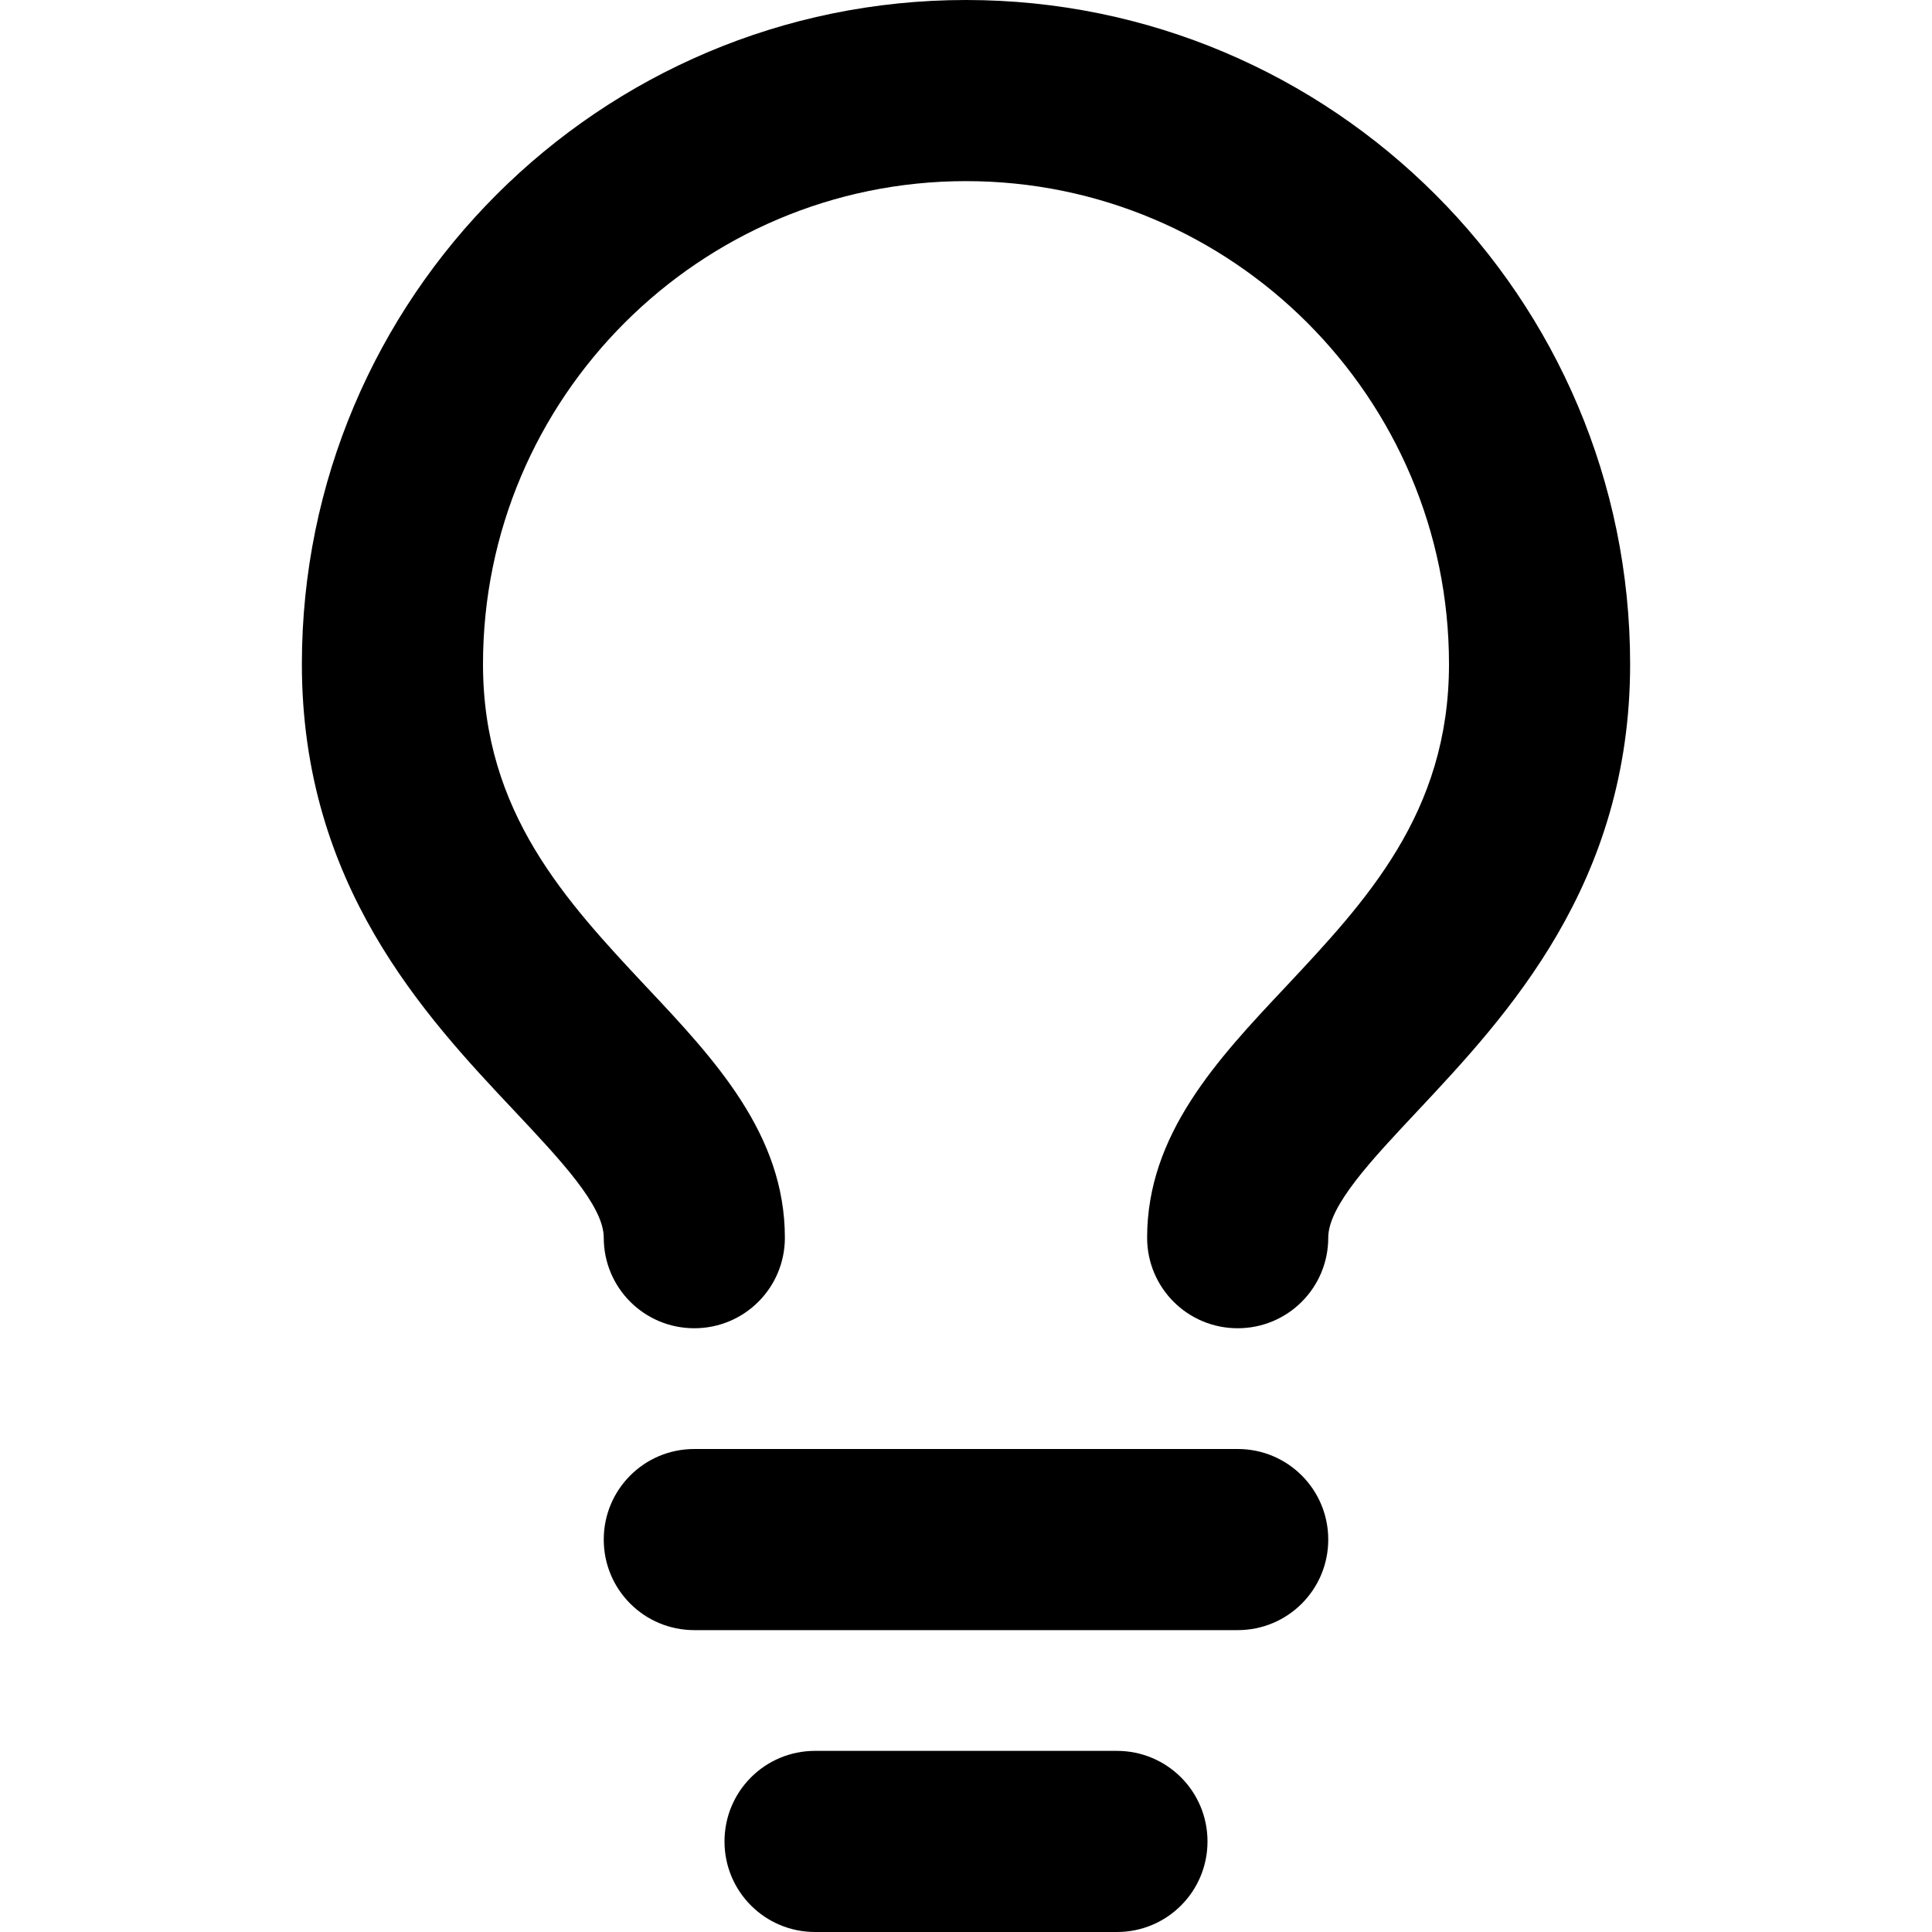
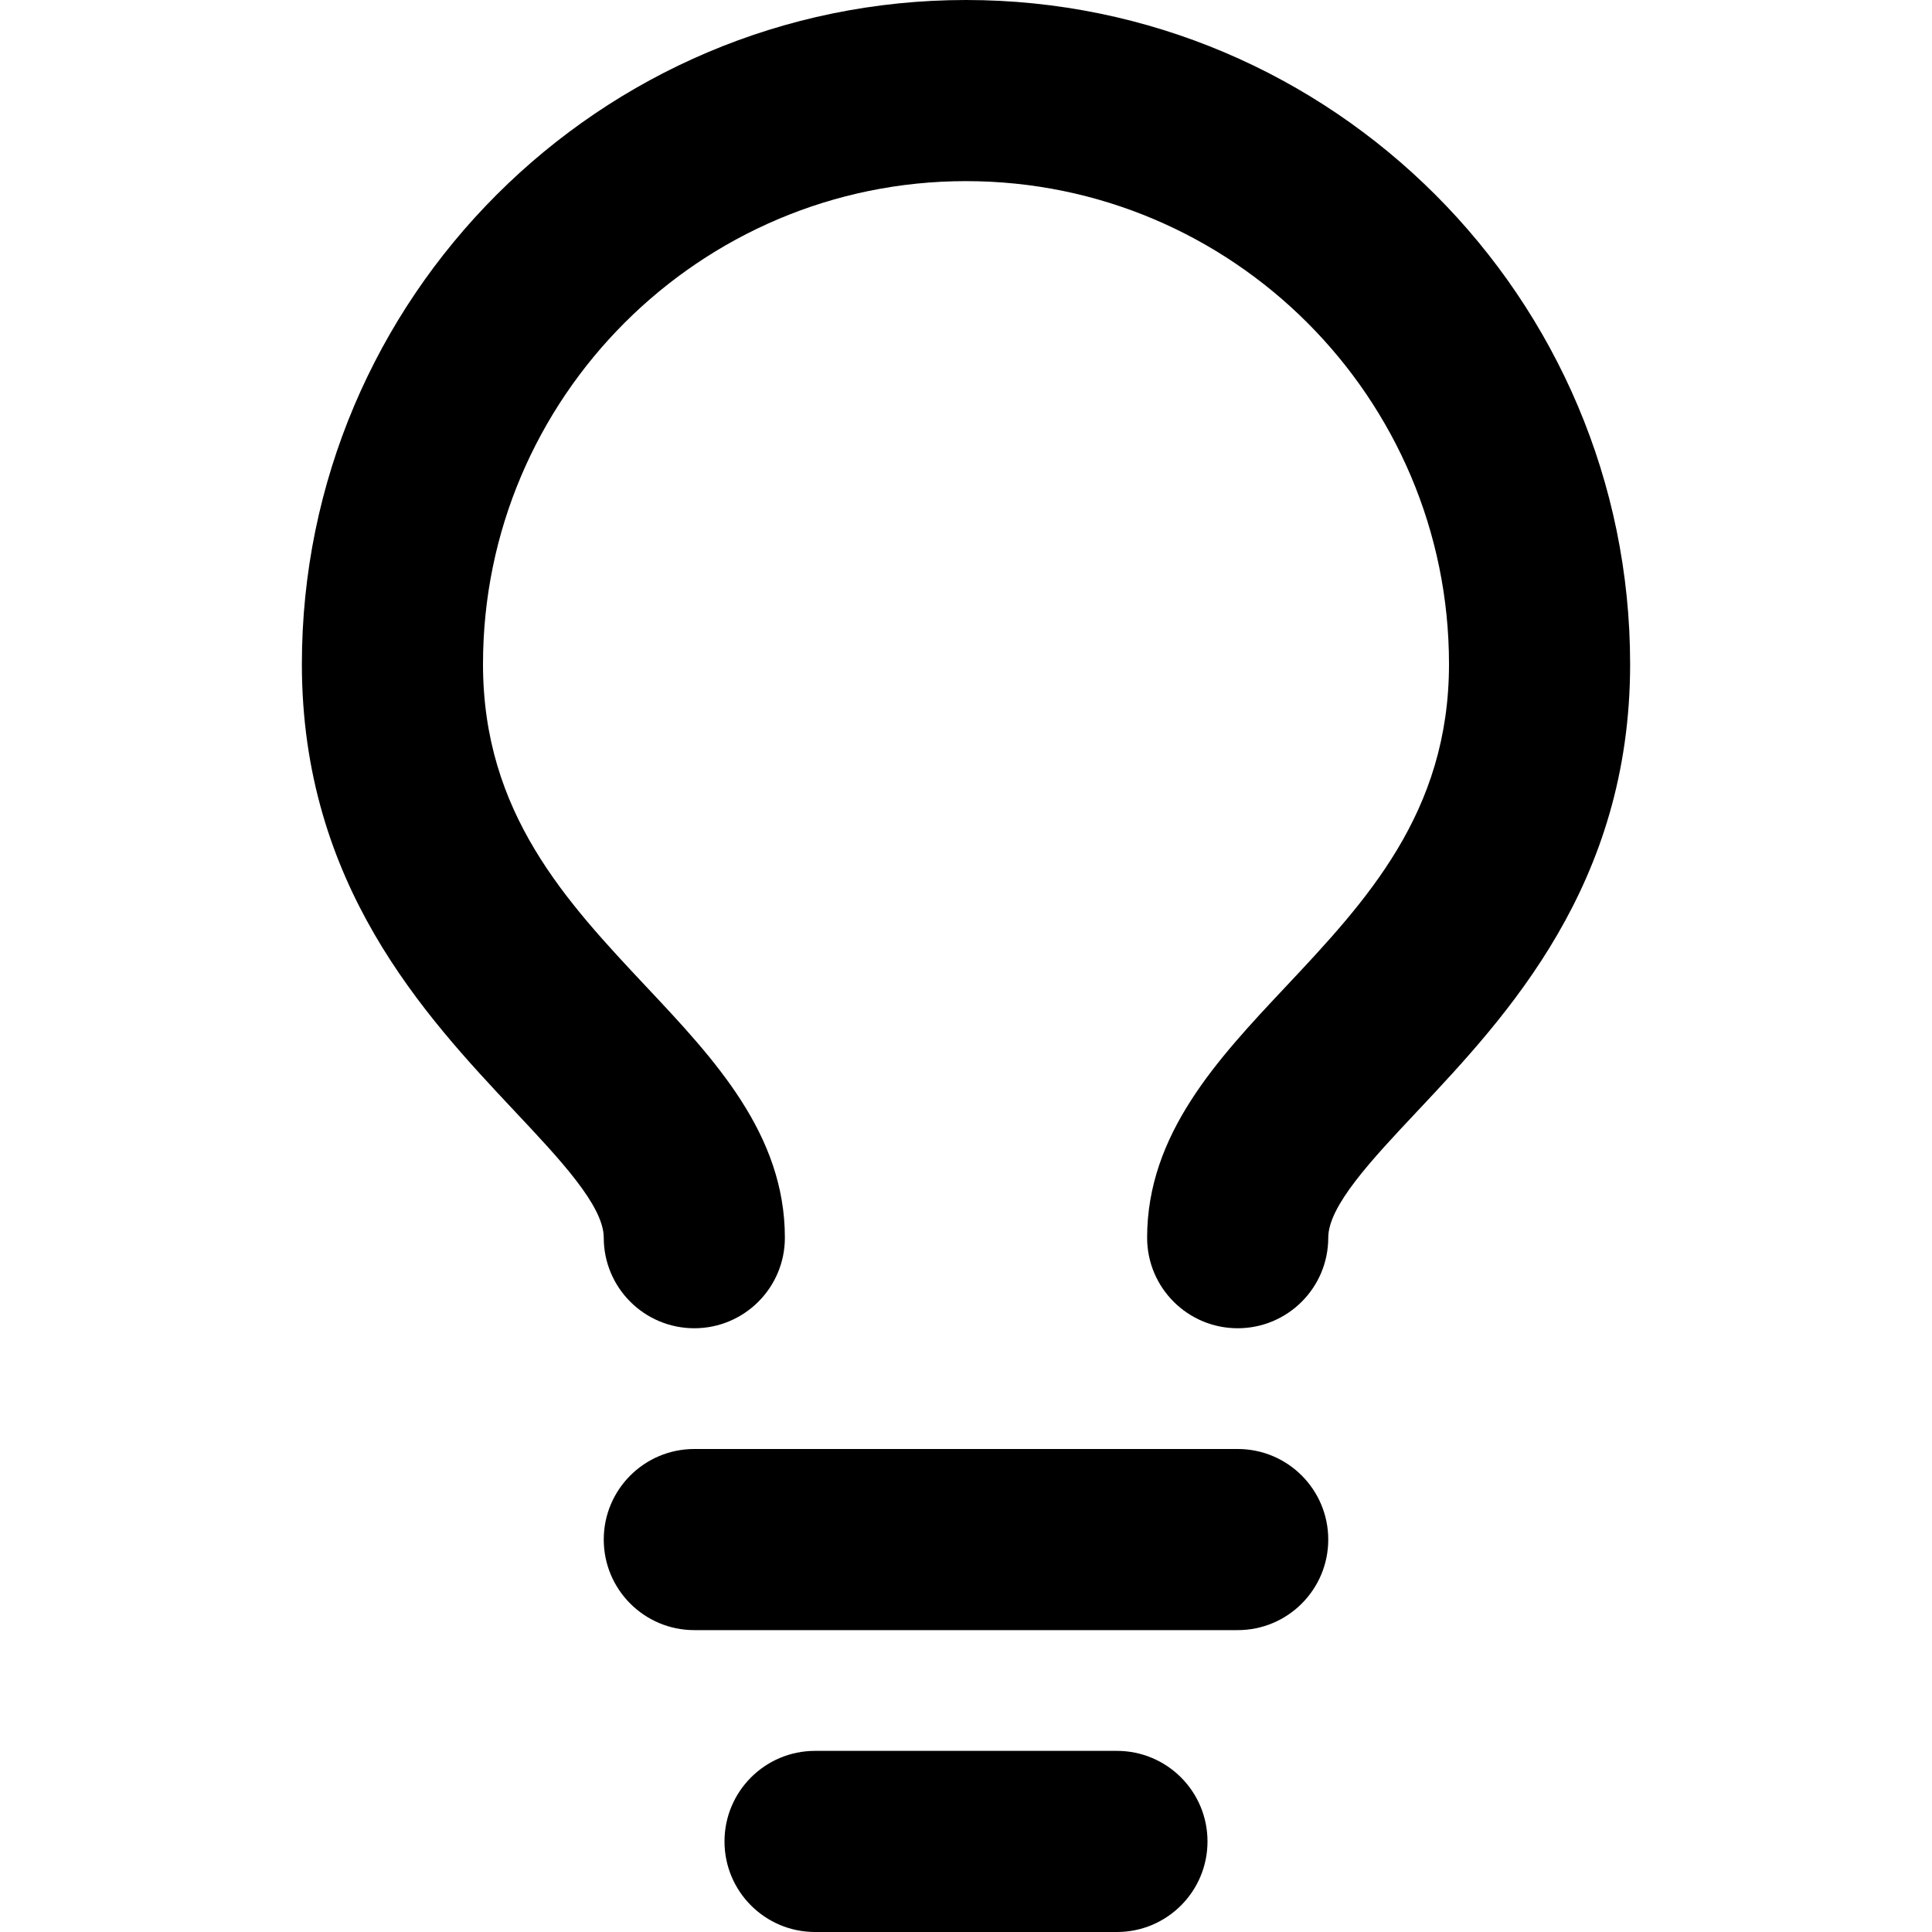
<svg xmlns="http://www.w3.org/2000/svg" id="a" viewBox="0 0 32 32">
-   <path d="M18.5,32h-5c-.83,0-1.5-.67-1.5-1.5s.67-1.5,1.5-1.5h5c.83,0,1.5,.67,1.5,1.5s-.67,1.5-1.5,1.5Z" />
-   <path d="M20.5,27H11.5c-.83,0-1.5-.67-1.5-1.5s.67-1.5,1.5-1.5h9c.83,0,1.5,.67,1.5,1.5s-.67,1.5-1.5,1.5Z" />
-   <path d="M20.5,22c-.83,0-1.5-.67-1.5-1.5,0-1.71,1.16-2.95,2.29-4.15,1.33-1.42,2.71-2.88,2.71-5.35,0-4.41-3.59-8-8-8s-8,3.59-8,8c0,2.46,1.38,3.93,2.71,5.35,1.13,1.2,2.29,2.44,2.29,4.15,0,.83-.67,1.5-1.5,1.5s-1.5-.67-1.5-1.5c0-.53-.72-1.29-1.48-2.1-1.49-1.58-3.52-3.75-3.52-7.4C5,4.93,9.93,0,16,0s11,4.93,11,11c0,3.65-2.04,5.82-3.52,7.4-.76,.81-1.48,1.57-1.48,2.1,0,.83-.67,1.5-1.5,1.5Z" />
+   <path d="M18.5,32h-5c-.828,0-1.5-.671-1.5-1.5s.672-1.5,1.5-1.5h5c.828,0,1.5,.671,1.5,1.5s-.672,1.5-1.5,1.5Z" />
+   <path d="M20.5,27H11.5c-.828,0-1.5-.671-1.5-1.5s.672-1.5,1.5-1.5h9c.828,0,1.5,.671,1.5,1.5s-.672,1.5-1.5,1.5Z" />
+   <path d="M20.5,22c-.828,0-1.5-.671-1.5-1.5,0-1.713,1.164-2.953,2.29-4.151,1.332-1.418,2.71-2.884,2.71-5.349,0-4.411-3.589-8-8-8s-8,3.589-8,8c0,2.465,1.378,3.931,2.71,5.349,1.126,1.198,2.29,2.438,2.29,4.151,0,.829-.672,1.5-1.5,1.5s-1.5-.671-1.5-1.5c0-.525-.717-1.289-1.477-2.097-1.487-1.583-3.523-3.751-3.523-7.403C5,4.935,9.935,0,16,0s11,4.935,11,11c0,3.653-2.036,5.821-3.523,7.403-.76,.808-1.477,1.571-1.477,2.097,0,.829-.672,1.5-1.5,1.5Z" />
</svg>
